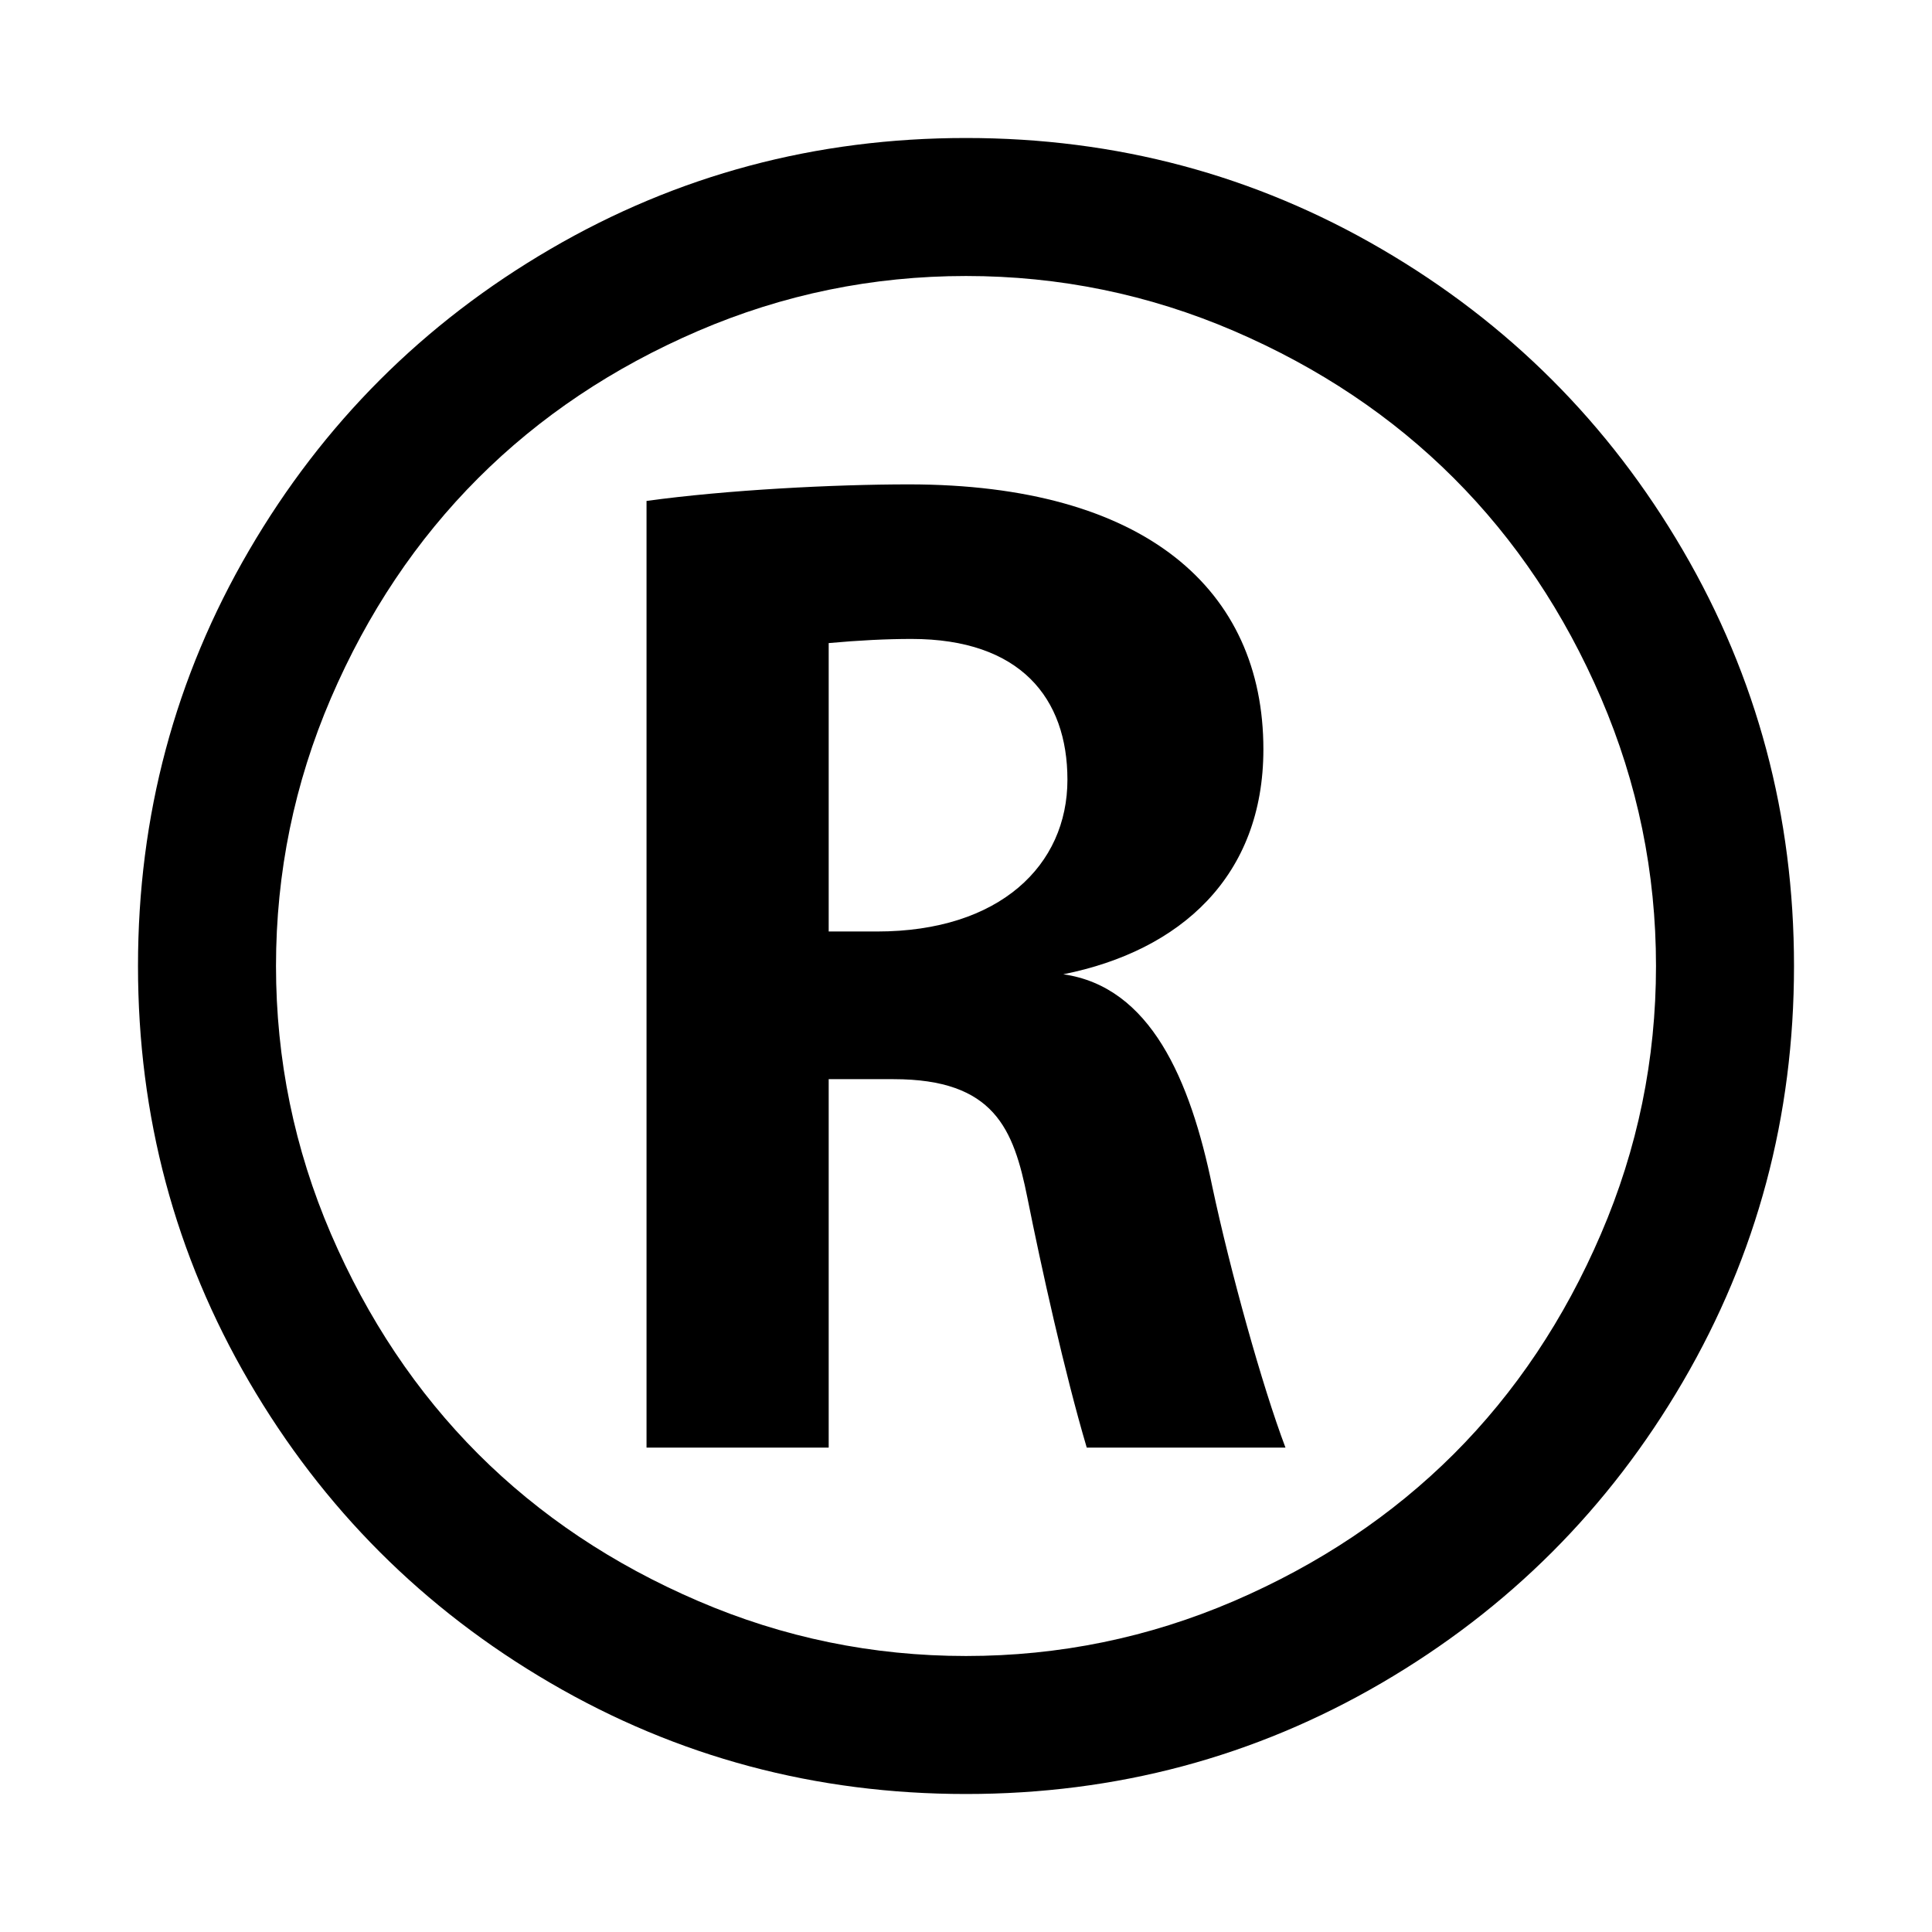
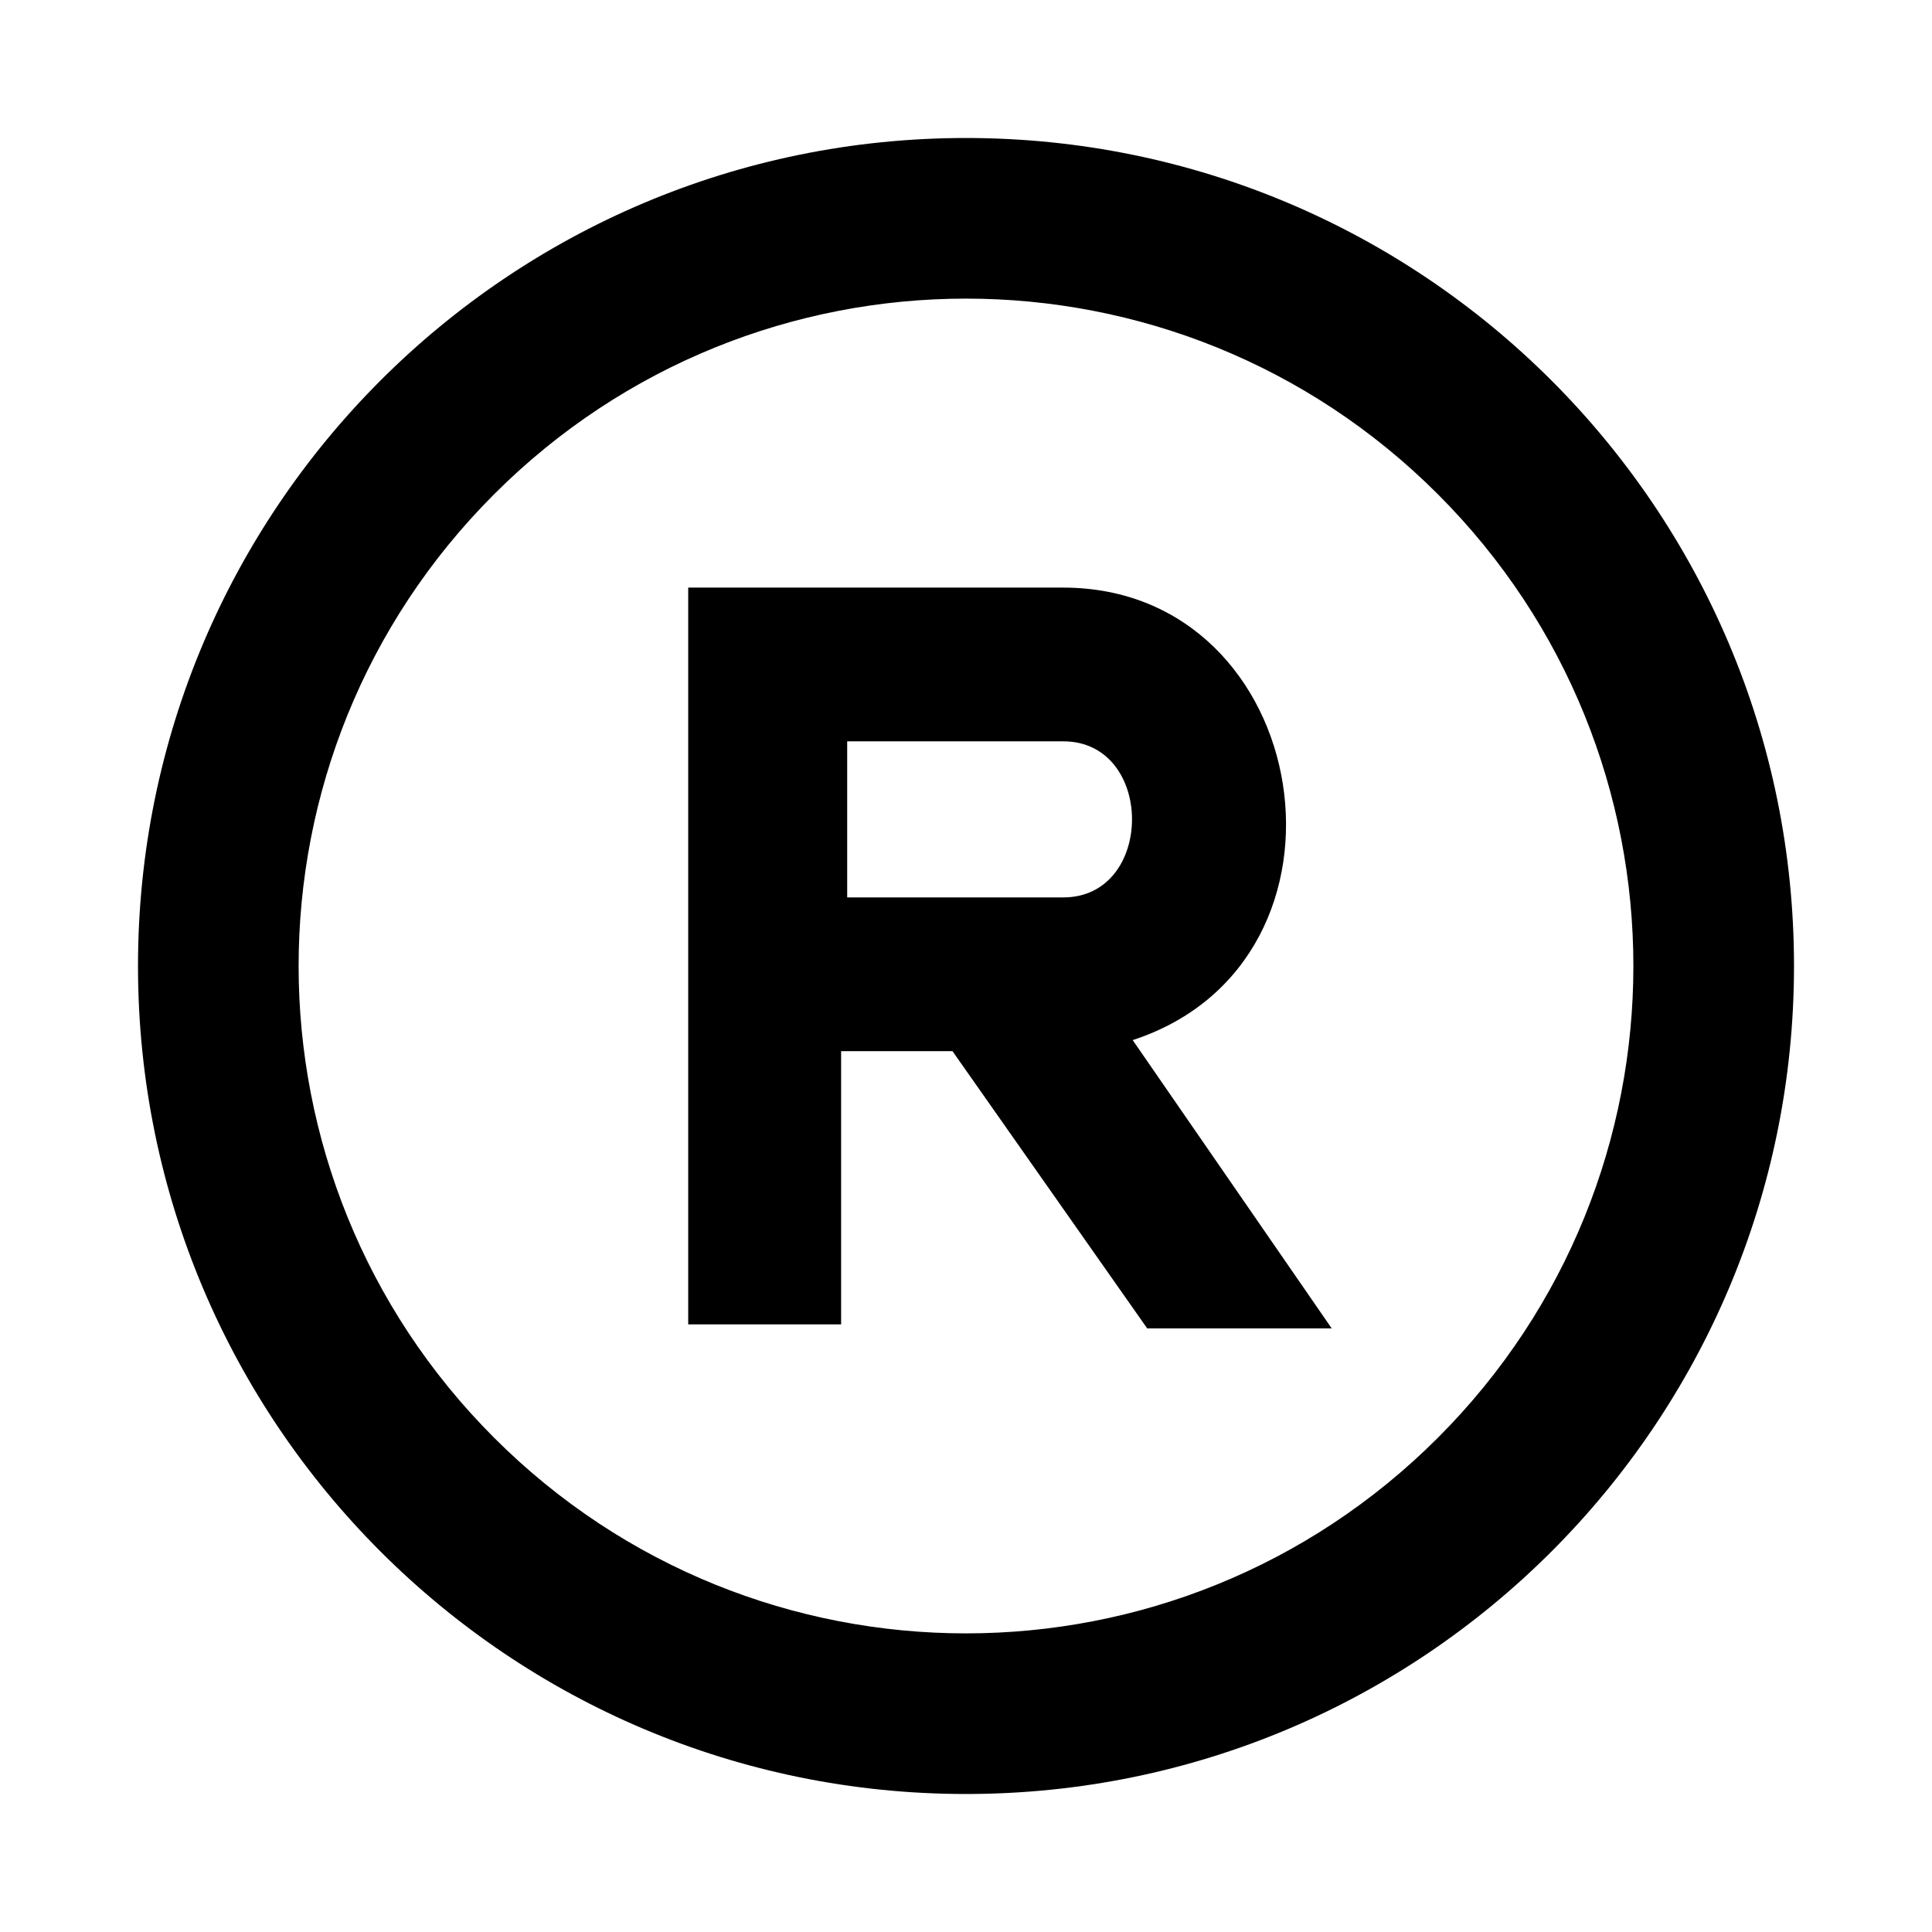
<svg xmlns="http://www.w3.org/2000/svg" id="libre-license-registered" viewBox="0 0 14 14">
-   <path d="M 7,2 C 6.323,2 5.676,2.133 5.059,2.398 4.441,2.664 3.91,3.02 3.465,3.465 3.02,3.91 2.664,4.441 2.398,5.059 2.133,5.676 2,6.323 2,7 c 0,0.677 0.133,1.324 0.398,1.941 0.266,0.617 0.621,1.148 1.066,1.594 0.445,0.445 0.977,0.801 1.594,1.066 C 5.676,11.867 6.323,12 7,12 c 0.677,0 1.324,-0.133 1.941,-0.398 0.617,-0.266 1.148,-0.621 1.594,-1.066 0.445,-0.445 0.801,-0.977 1.066,-1.594 C 11.867,8.324 12,7.677 12,7 12,6.323 11.867,5.676 11.602,5.059 11.336,4.441 10.98,3.91 10.535,3.465 10.09,3.02 9.559,2.664 8.941,2.398 8.324,2.133 7.677,2 7,2 Z m 6,5 c 0,1.089 -0.268,2.092 -0.805,3.012 -0.536,0.919 -1.264,1.647 -2.184,2.184 C 9.092,12.732 8.089,13 7,13 5.911,13 4.908,12.732 3.988,12.195 3.069,11.659 2.341,10.931 1.805,10.012 1.268,9.092 1,8.089 1,7 1,5.911 1.268,4.908 1.805,3.988 2.341,3.069 3.069,2.341 3.988,1.805 4.908,1.268 5.911,1 7,1 8.089,1 9.092,1.268 10.012,1.805 10.931,2.341 11.659,3.069 12.195,3.988 12.732,4.908 13,5.911 13,7 Z" />
-   <path d="m 4.685,10.49 1.32,0 0,-2.67 0.47,0 c 0.73,0 0.87,0.36 0.97,0.86 0.1,0.5 0.27,1.27 0.43,1.81 l 1.44,0 c -0.17,-0.45 -0.4,-1.28 -0.53,-1.89 -0.16,-0.78 -0.45,-1.45 -1.08,-1.54 0.85,-0.17 1.45,-0.71 1.45,-1.63 0,-1.16 -0.86,-1.92 -2.57,-1.92 -0.54,0 -1.32,0.04 -1.9,0.12 l 0,6.86 z m 1.32,-3.74 0,-2.09 c 0.22,-0.02 0.42,-0.03 0.6,-0.03 0.79,0 1.13,0.43 1.13,1.02 0,0.62 -0.49,1.1 -1.38,1.1 l -0.35,0 z" />
+   <path d="m 10.419,3.581 c 1.889,1.889 1.89,4.948 0,6.838 -1.889,1.889 -4.948,1.89 -6.838,0 -1.889,-1.889 -1.89,-4.948 0,-6.838 1.889,-1.889 4.948,-1.89 6.838,0 z M 7,1 C 3.686,1 1,3.686 1,7 c 0,3.314 2.686,6 6,6 3.314,0 6,-2.686 6,-6 C 13,3.686 10.314,1 7,1 Z m 1.314,8.626 1.336,0 L 8.208,7.537 C 9.96,6.964 9.526,4.258 7.704,4.258 l -2.717,0 0,5.339 1.108,0 0,-1.98 0.807,0 1.411,2.009 z M 6.139,5.372 l 1.566,0 c 0.664,0 0.664,1.131 0,1.131 l -1.566,0 0,-1.131 z" />
</svg>
